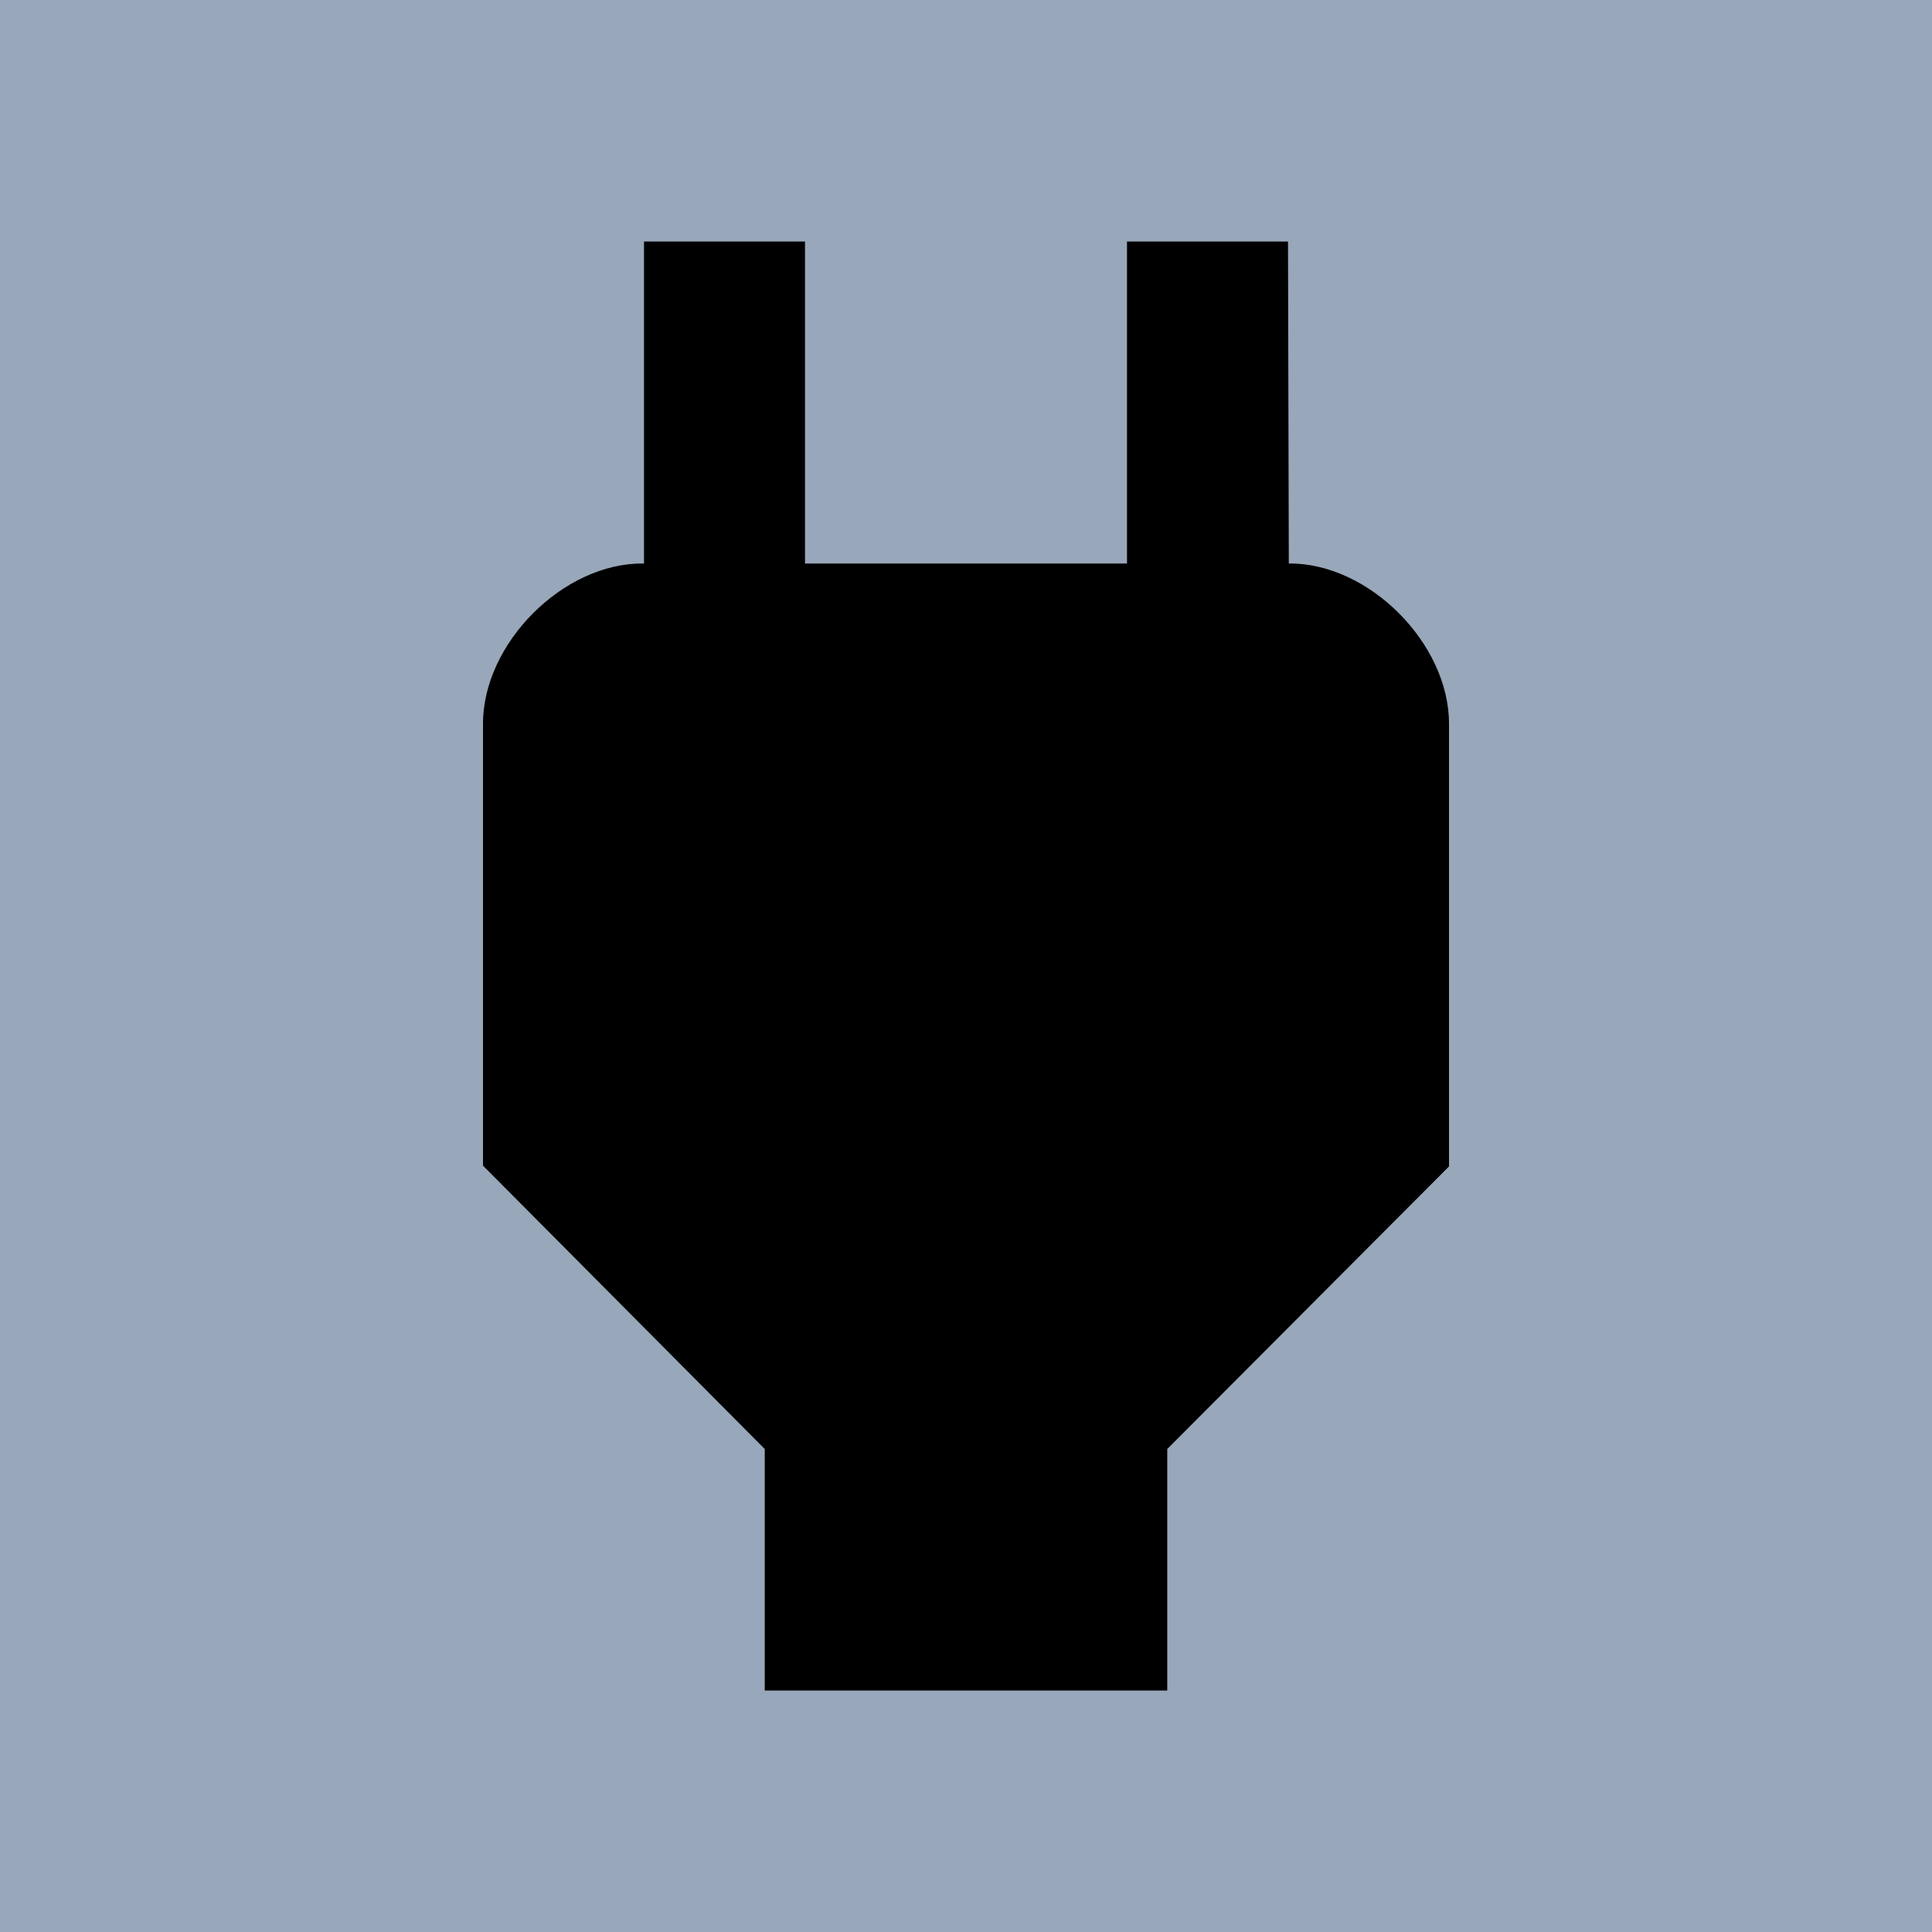
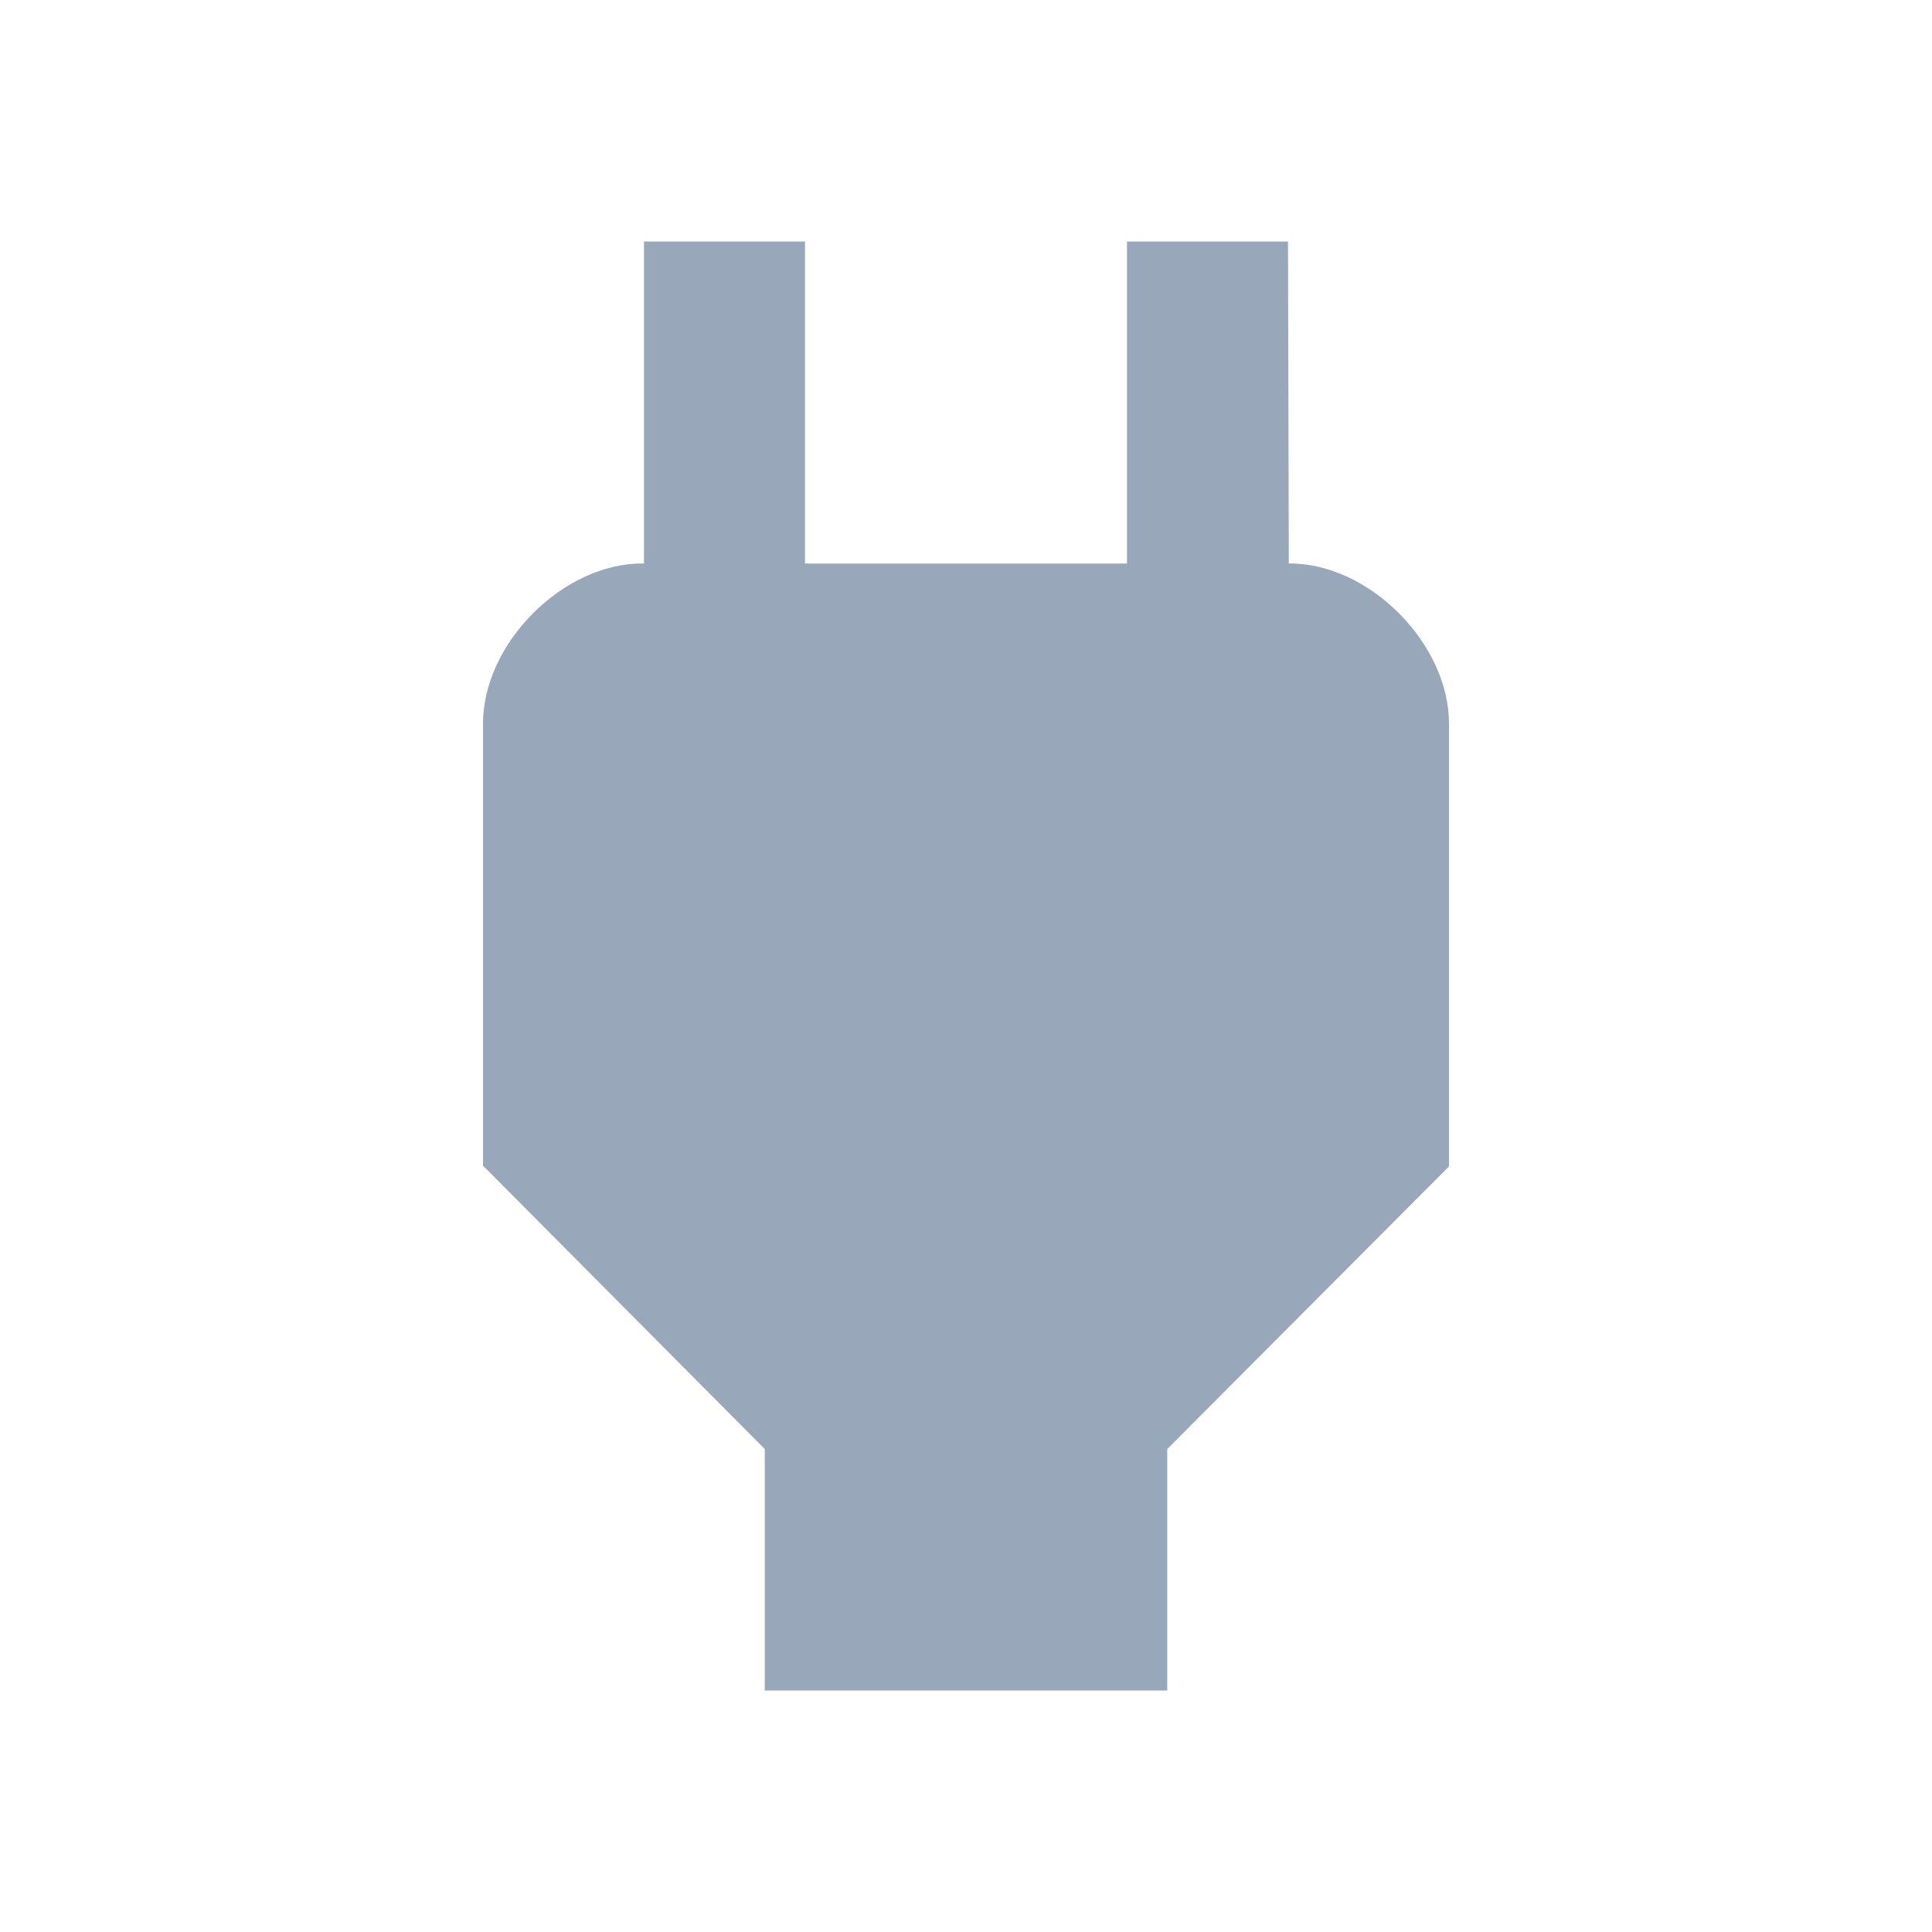
- <svg xmlns="http://www.w3.org/2000/svg" height="24px" viewBox="0 0 24 24" width="24px" fill="#000000">
-   <path d="M0 0h24v24H0z" fill="#98a7b9" />
-   <path d="M16.01 7L16 3h-2v4h-4V3H8v4h-.01C7 6.99 6 7.99 6 8.99v5.49L9.5 18v3h5v-3l3.5-3.51v-5.5c0-1-1-2-1.99-1.99z" />
+ <svg xmlns="http://www.w3.org/2000/svg" height="24px" viewBox="0 0 24 24" width="24px" fill="transparent">
+   <path d="M0 0h24v24H0z" />
+   <path fill="#98a7b9" d="M16.01 7L16 3h-2v4h-4V3H8v4h-.01C7 6.99 6 7.99 6 8.99v5.49L9.5 18v3h5v-3l3.5-3.51v-5.5c0-1-1-2-1.99-1.99z" />
</svg>
